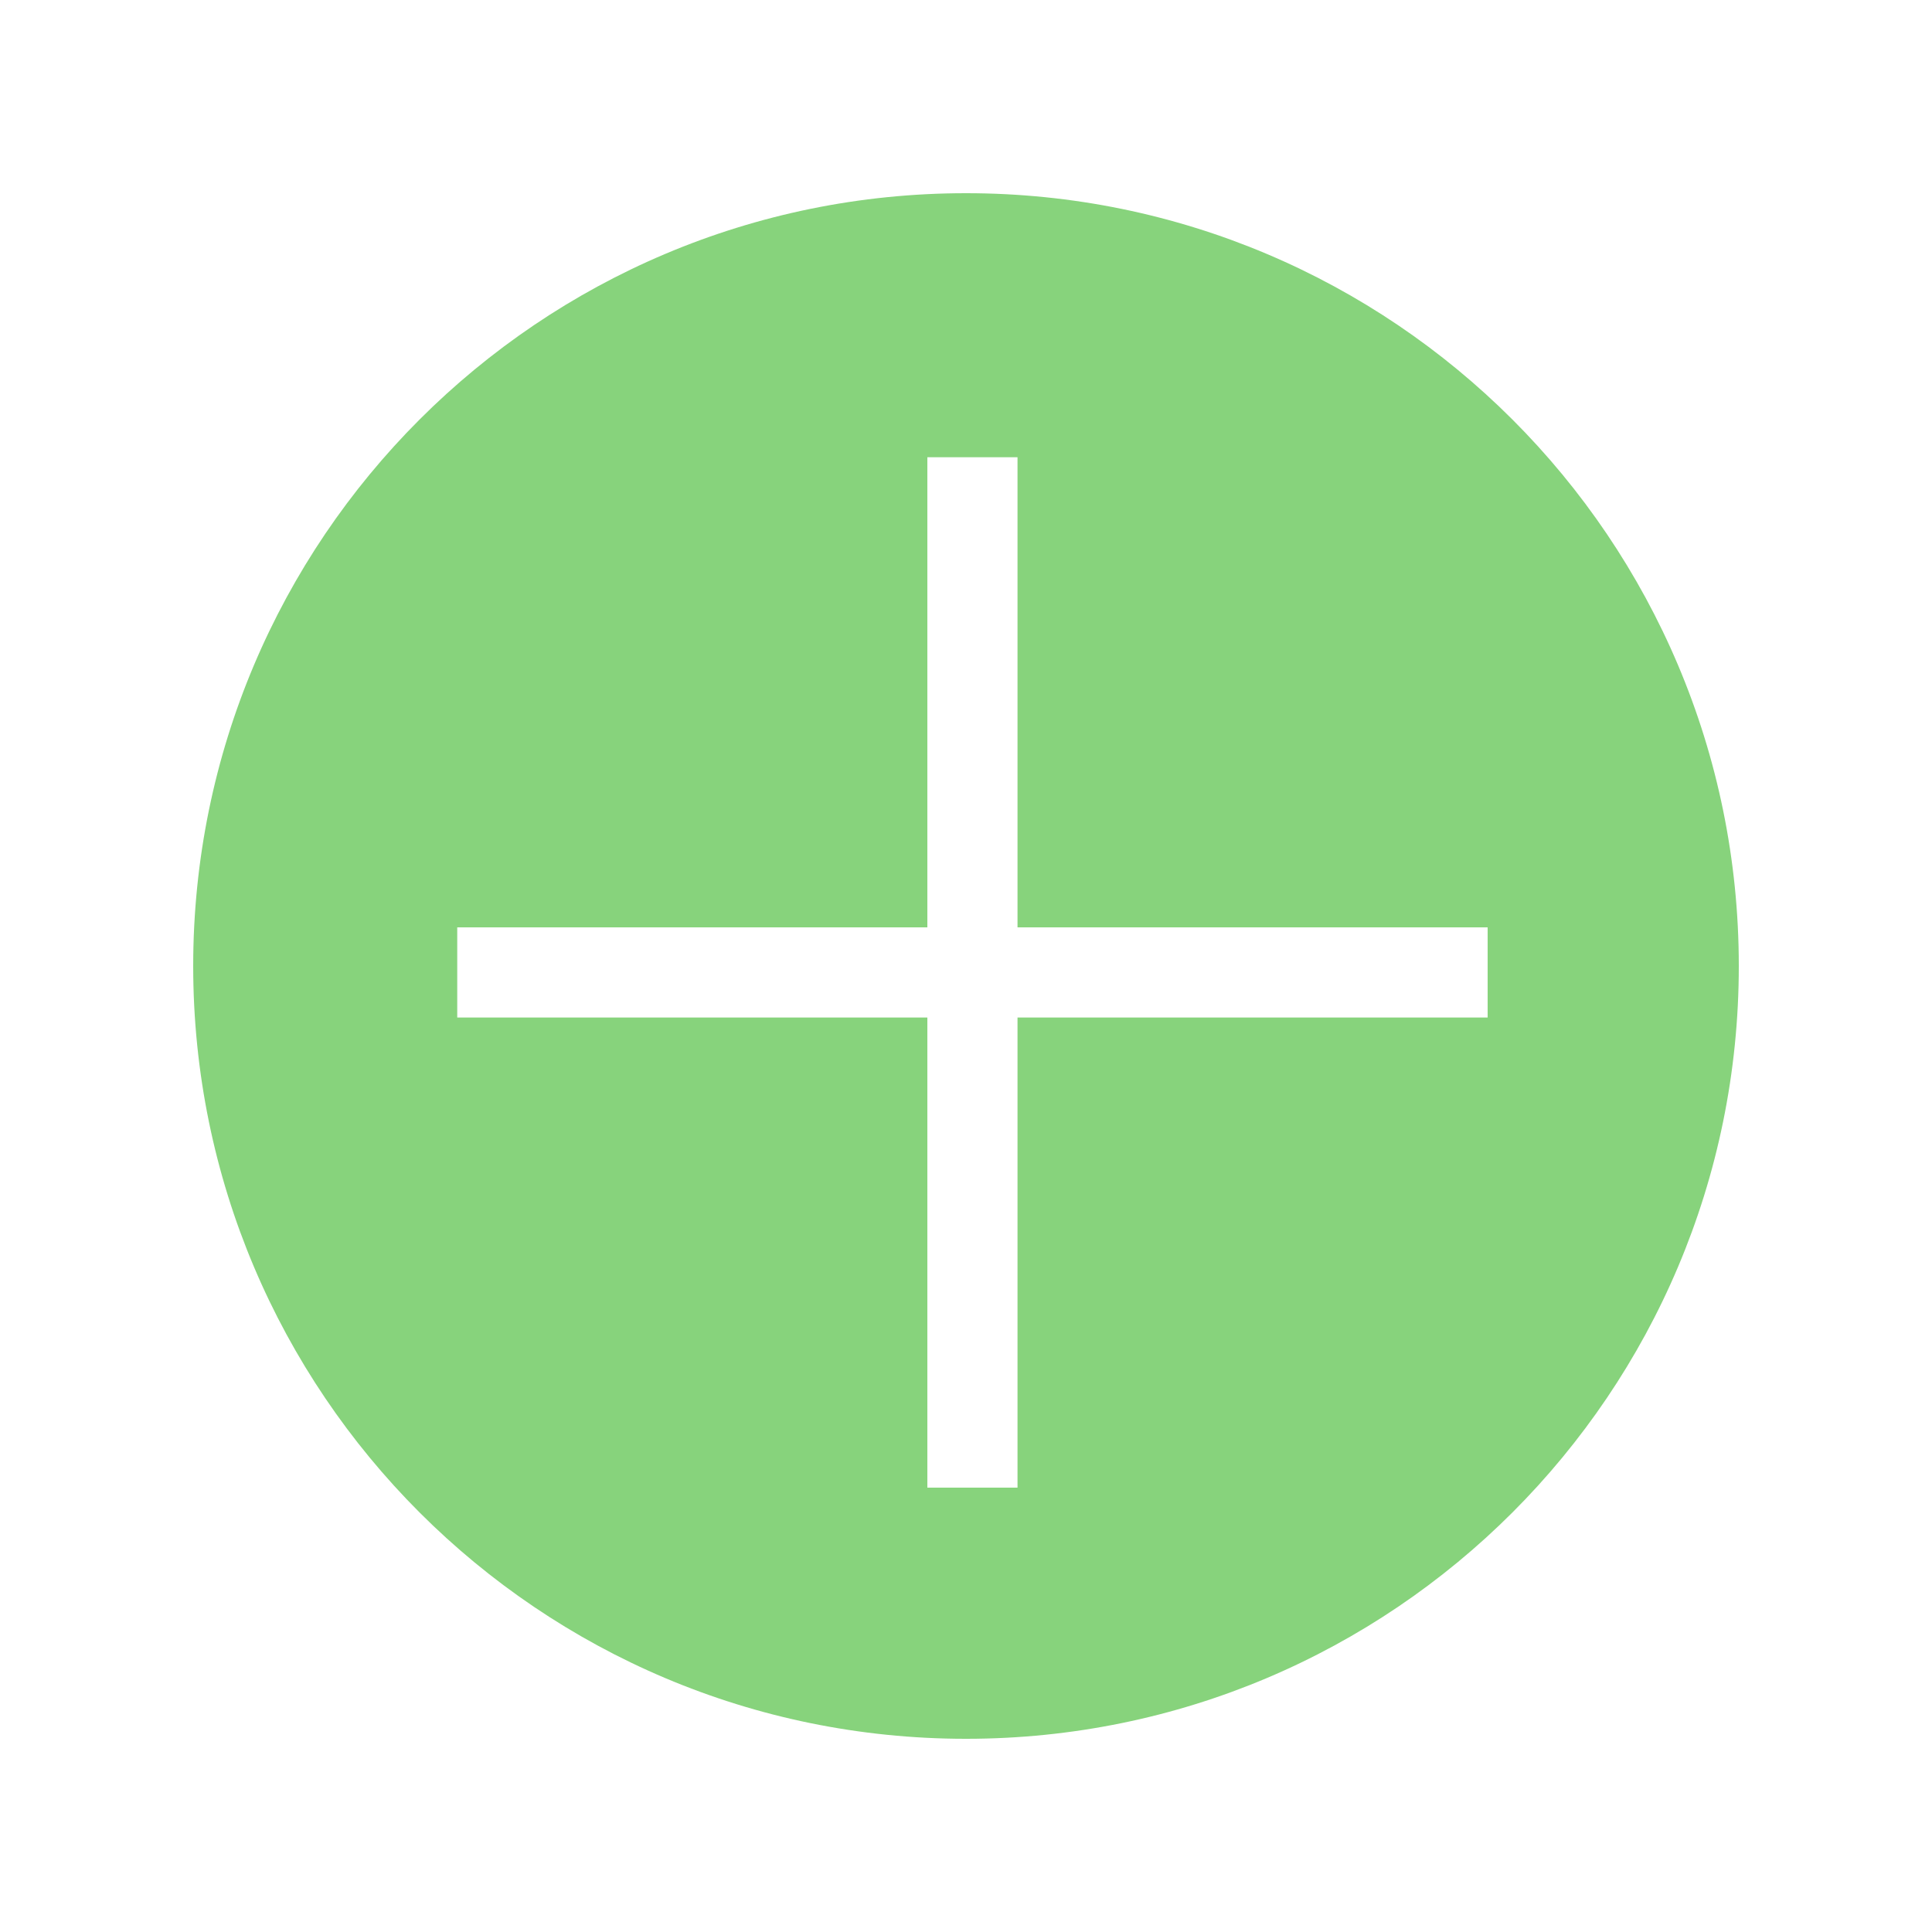
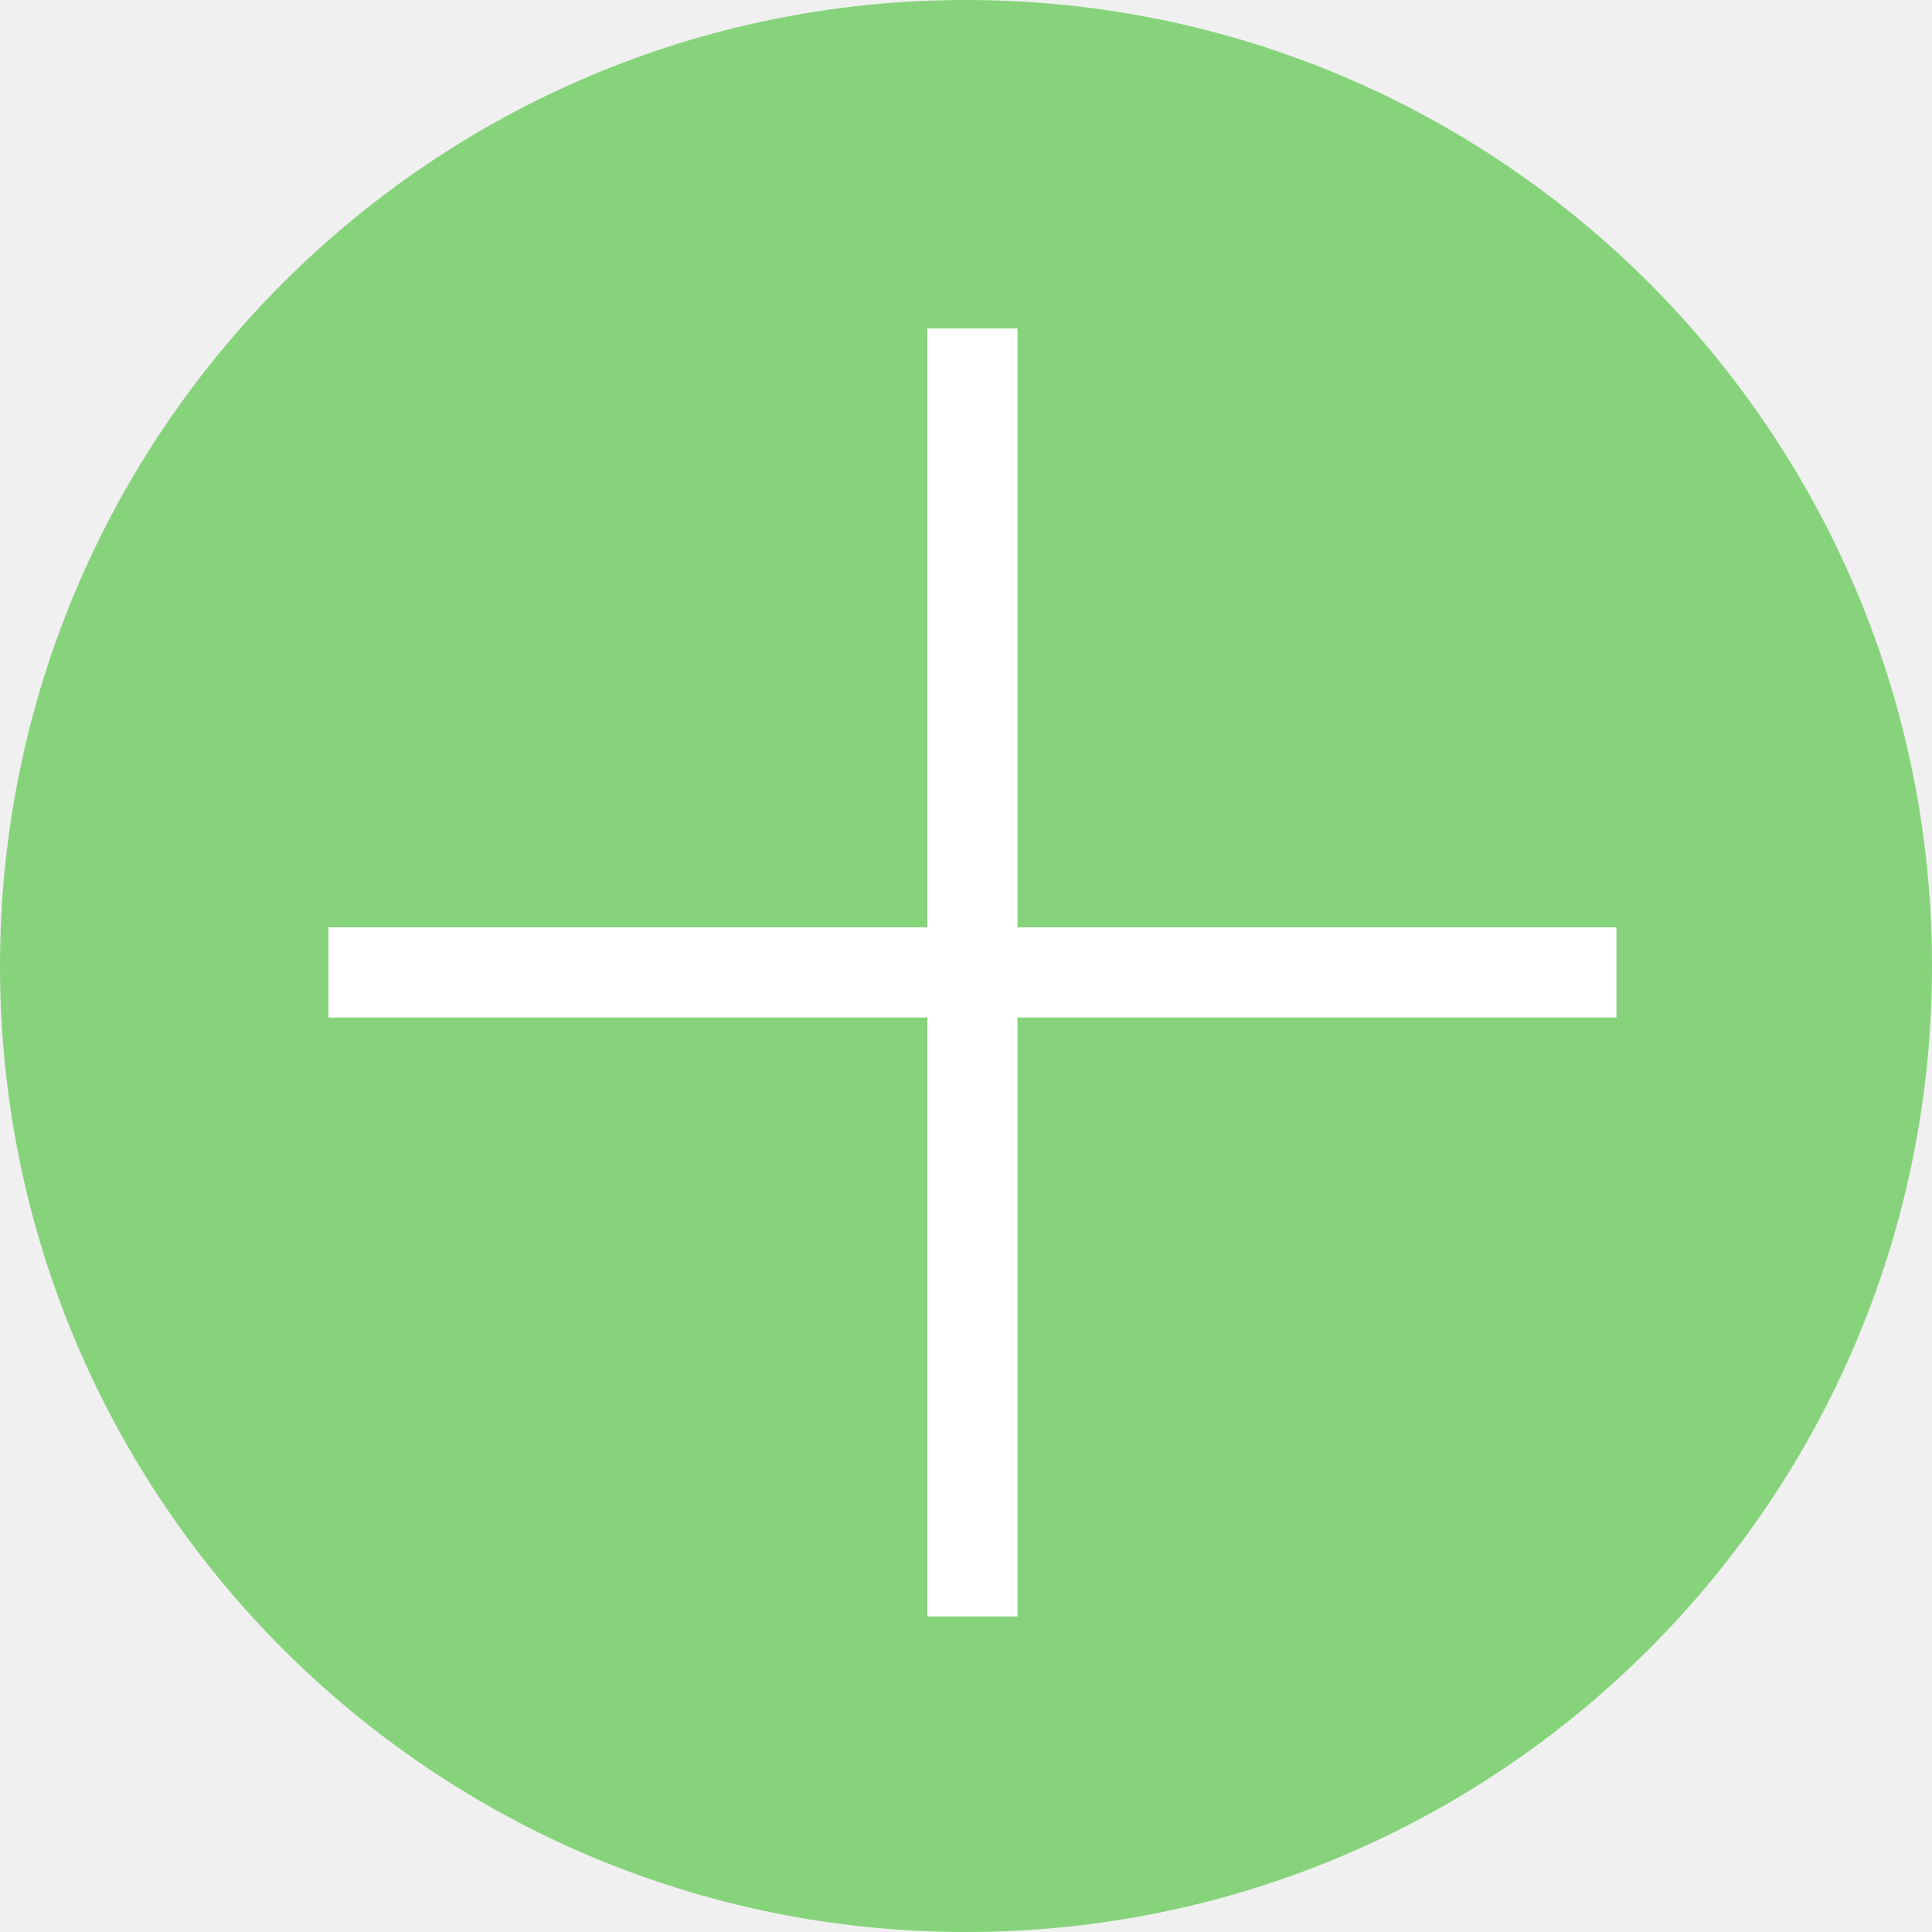
<svg xmlns="http://www.w3.org/2000/svg" version="1.1" x="0" y="0" width="150" height="150" viewBox="0, 0, 150, 150">
  <g id="Background">
-     <rect x="0" y="0" width="150" height="150" fill="#FFFFFF" />
+     <rect x="0" y="0" width="150" height="150" fill="#FFFFFF" fill-opacity="0" />
  </g>
  <g id="Layer_1">
    <g>
-       <path d="M75,135 C41.863,135 15,108.137 15,75 C15,41.863 41.863,15 75,15 C108.137,15 135,41.863 135,75 C135,108.137 108.137,135 75,135 z" fill="#87D37C" />
-       <path d="M75.5,35.5 L75.5,115.5" fill-opacity="0" stroke="#FFFFFF" stroke-width="7" />
-       <path d="M115.5,75.5 L35.5,75.5" fill-opacity="0" stroke="#FFFFFF" stroke-width="7" />
+       <path d="M75,150 C33.579,150 0,116.421 0,75 C0,33.579 33.579,-0 75,-0 C116.421,-0 150,33.579 150,75 C150,116.421 116.421,150 75,150 z" fill="#87D37C" />
+       <path d="M75.5,25.5 L75.5,125.5" fill-opacity="0" stroke="#FFFFFF" stroke-width="7" />
+       <path d="M125.5,75.5 L25.5,75.5" fill-opacity="0" stroke="#FFFFFF" stroke-width="7" />
    </g>
  </g>
</svg>
